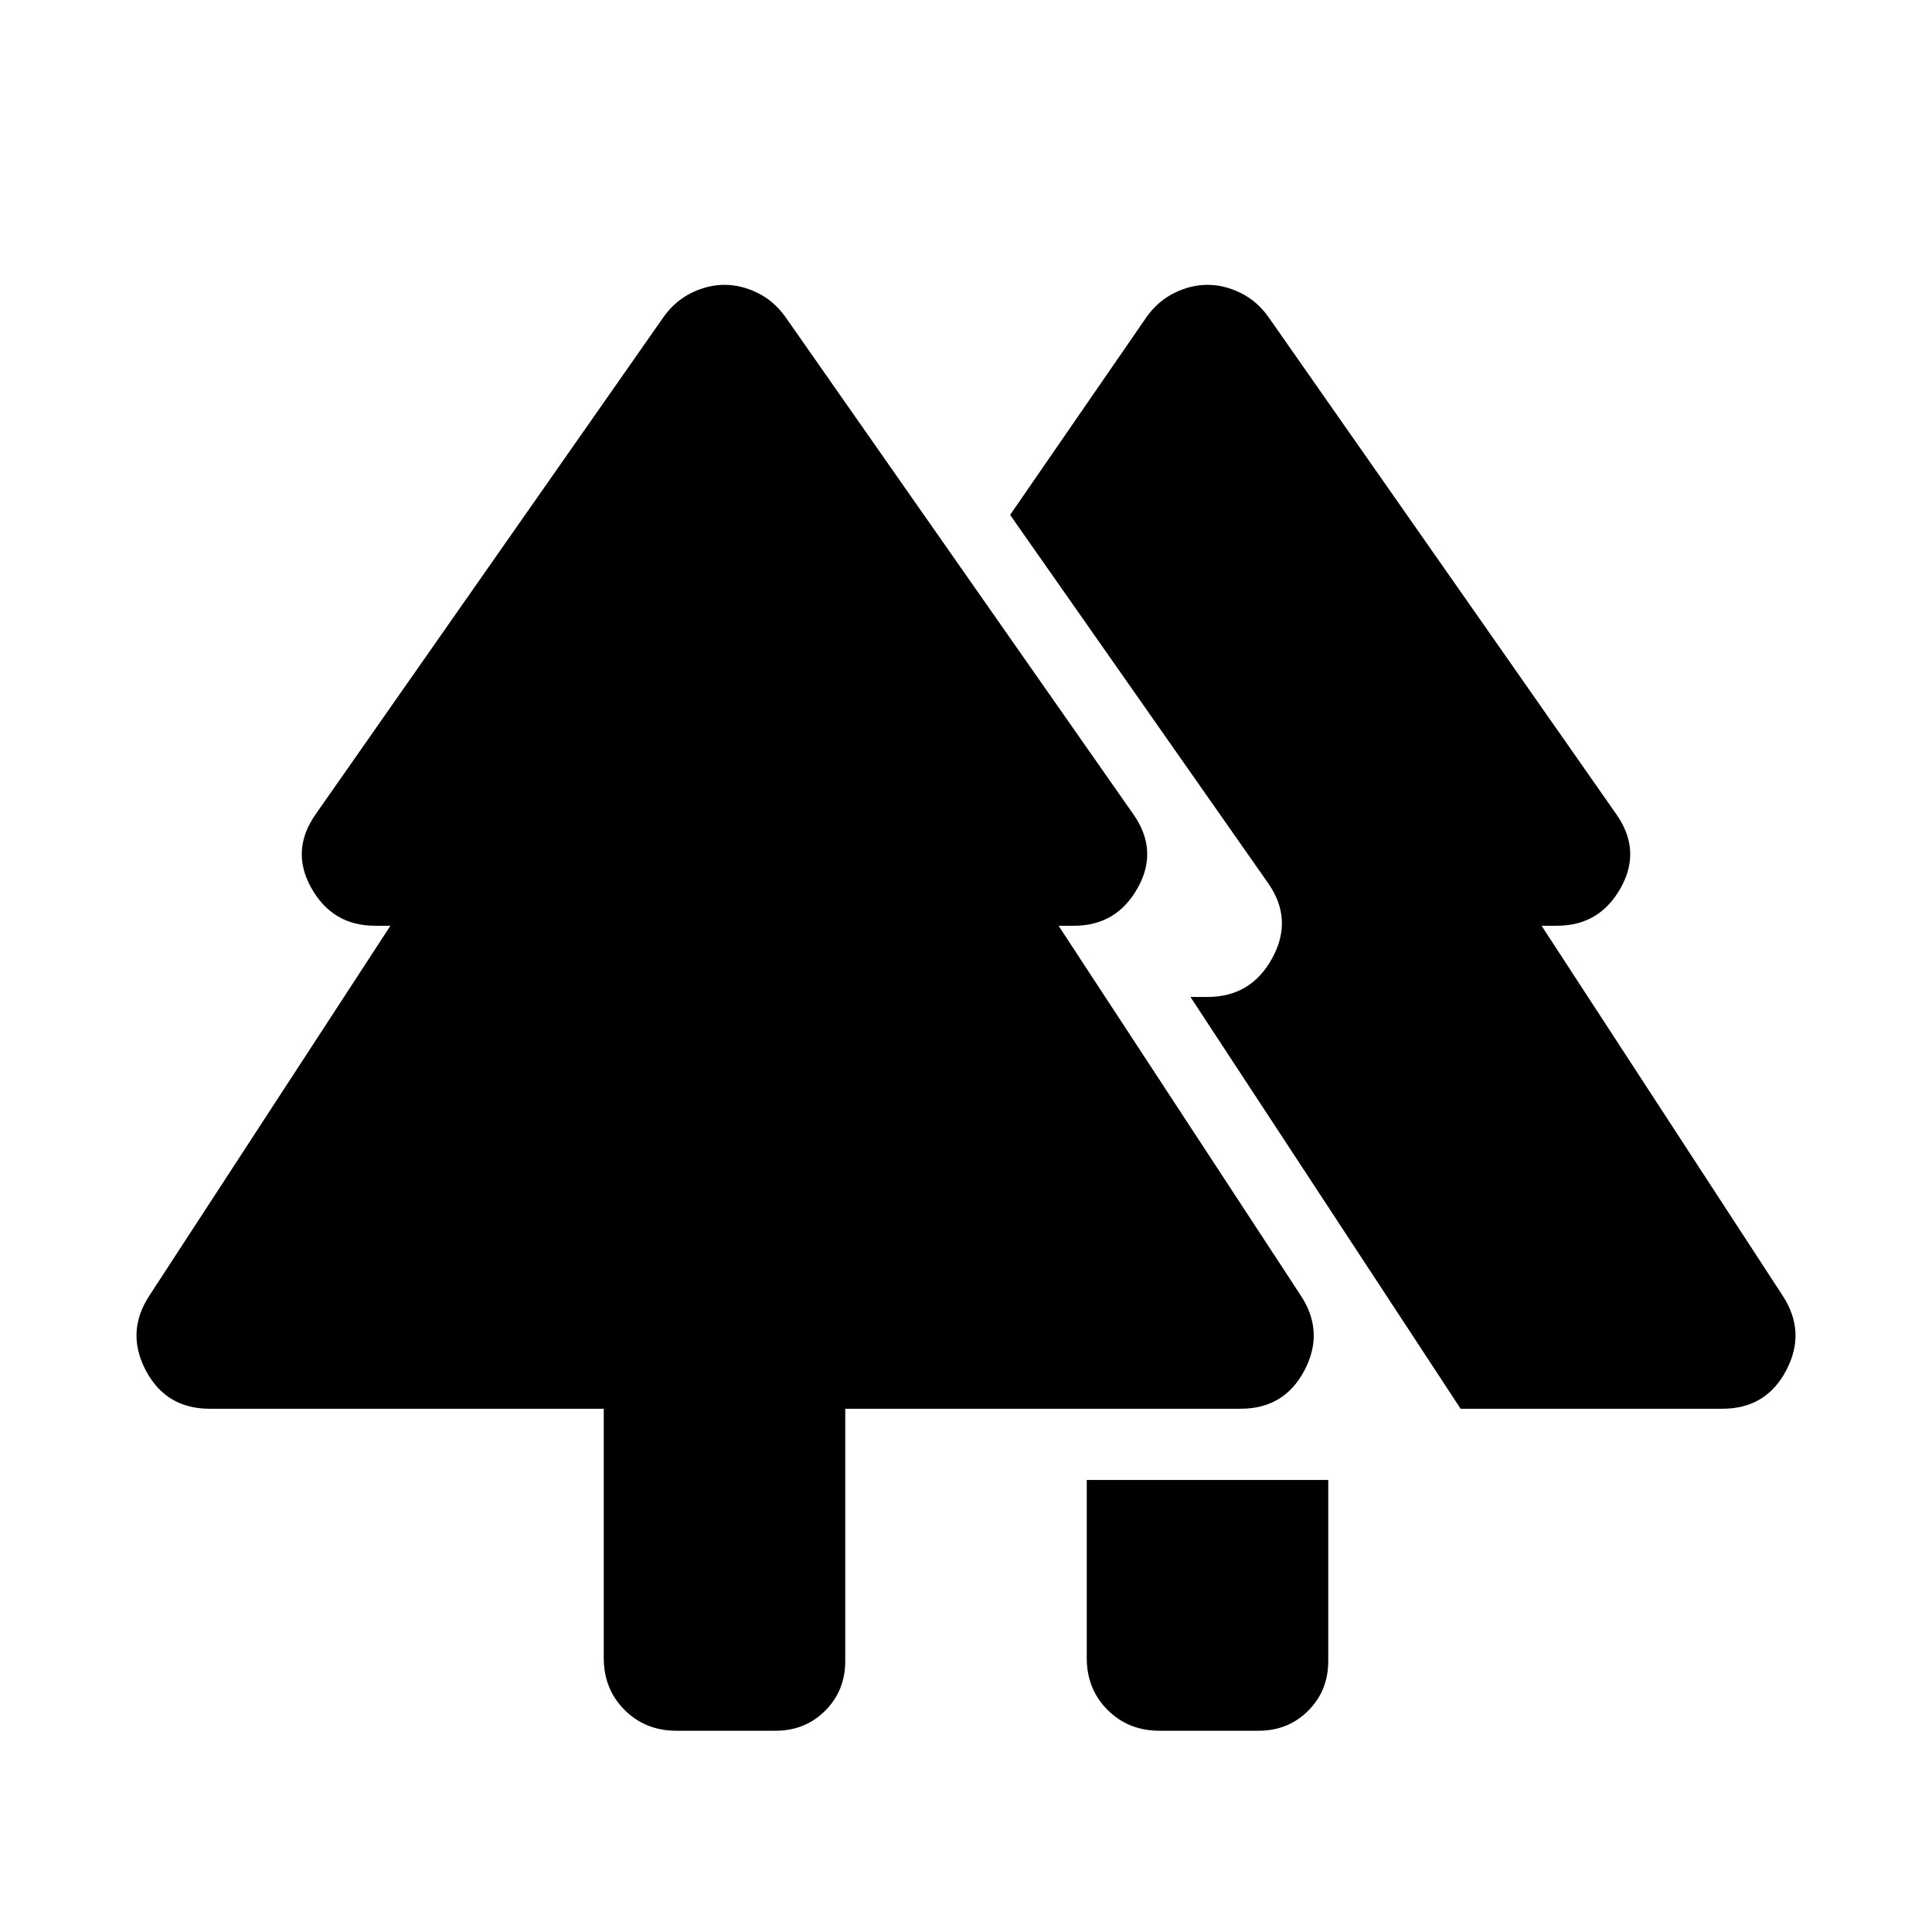
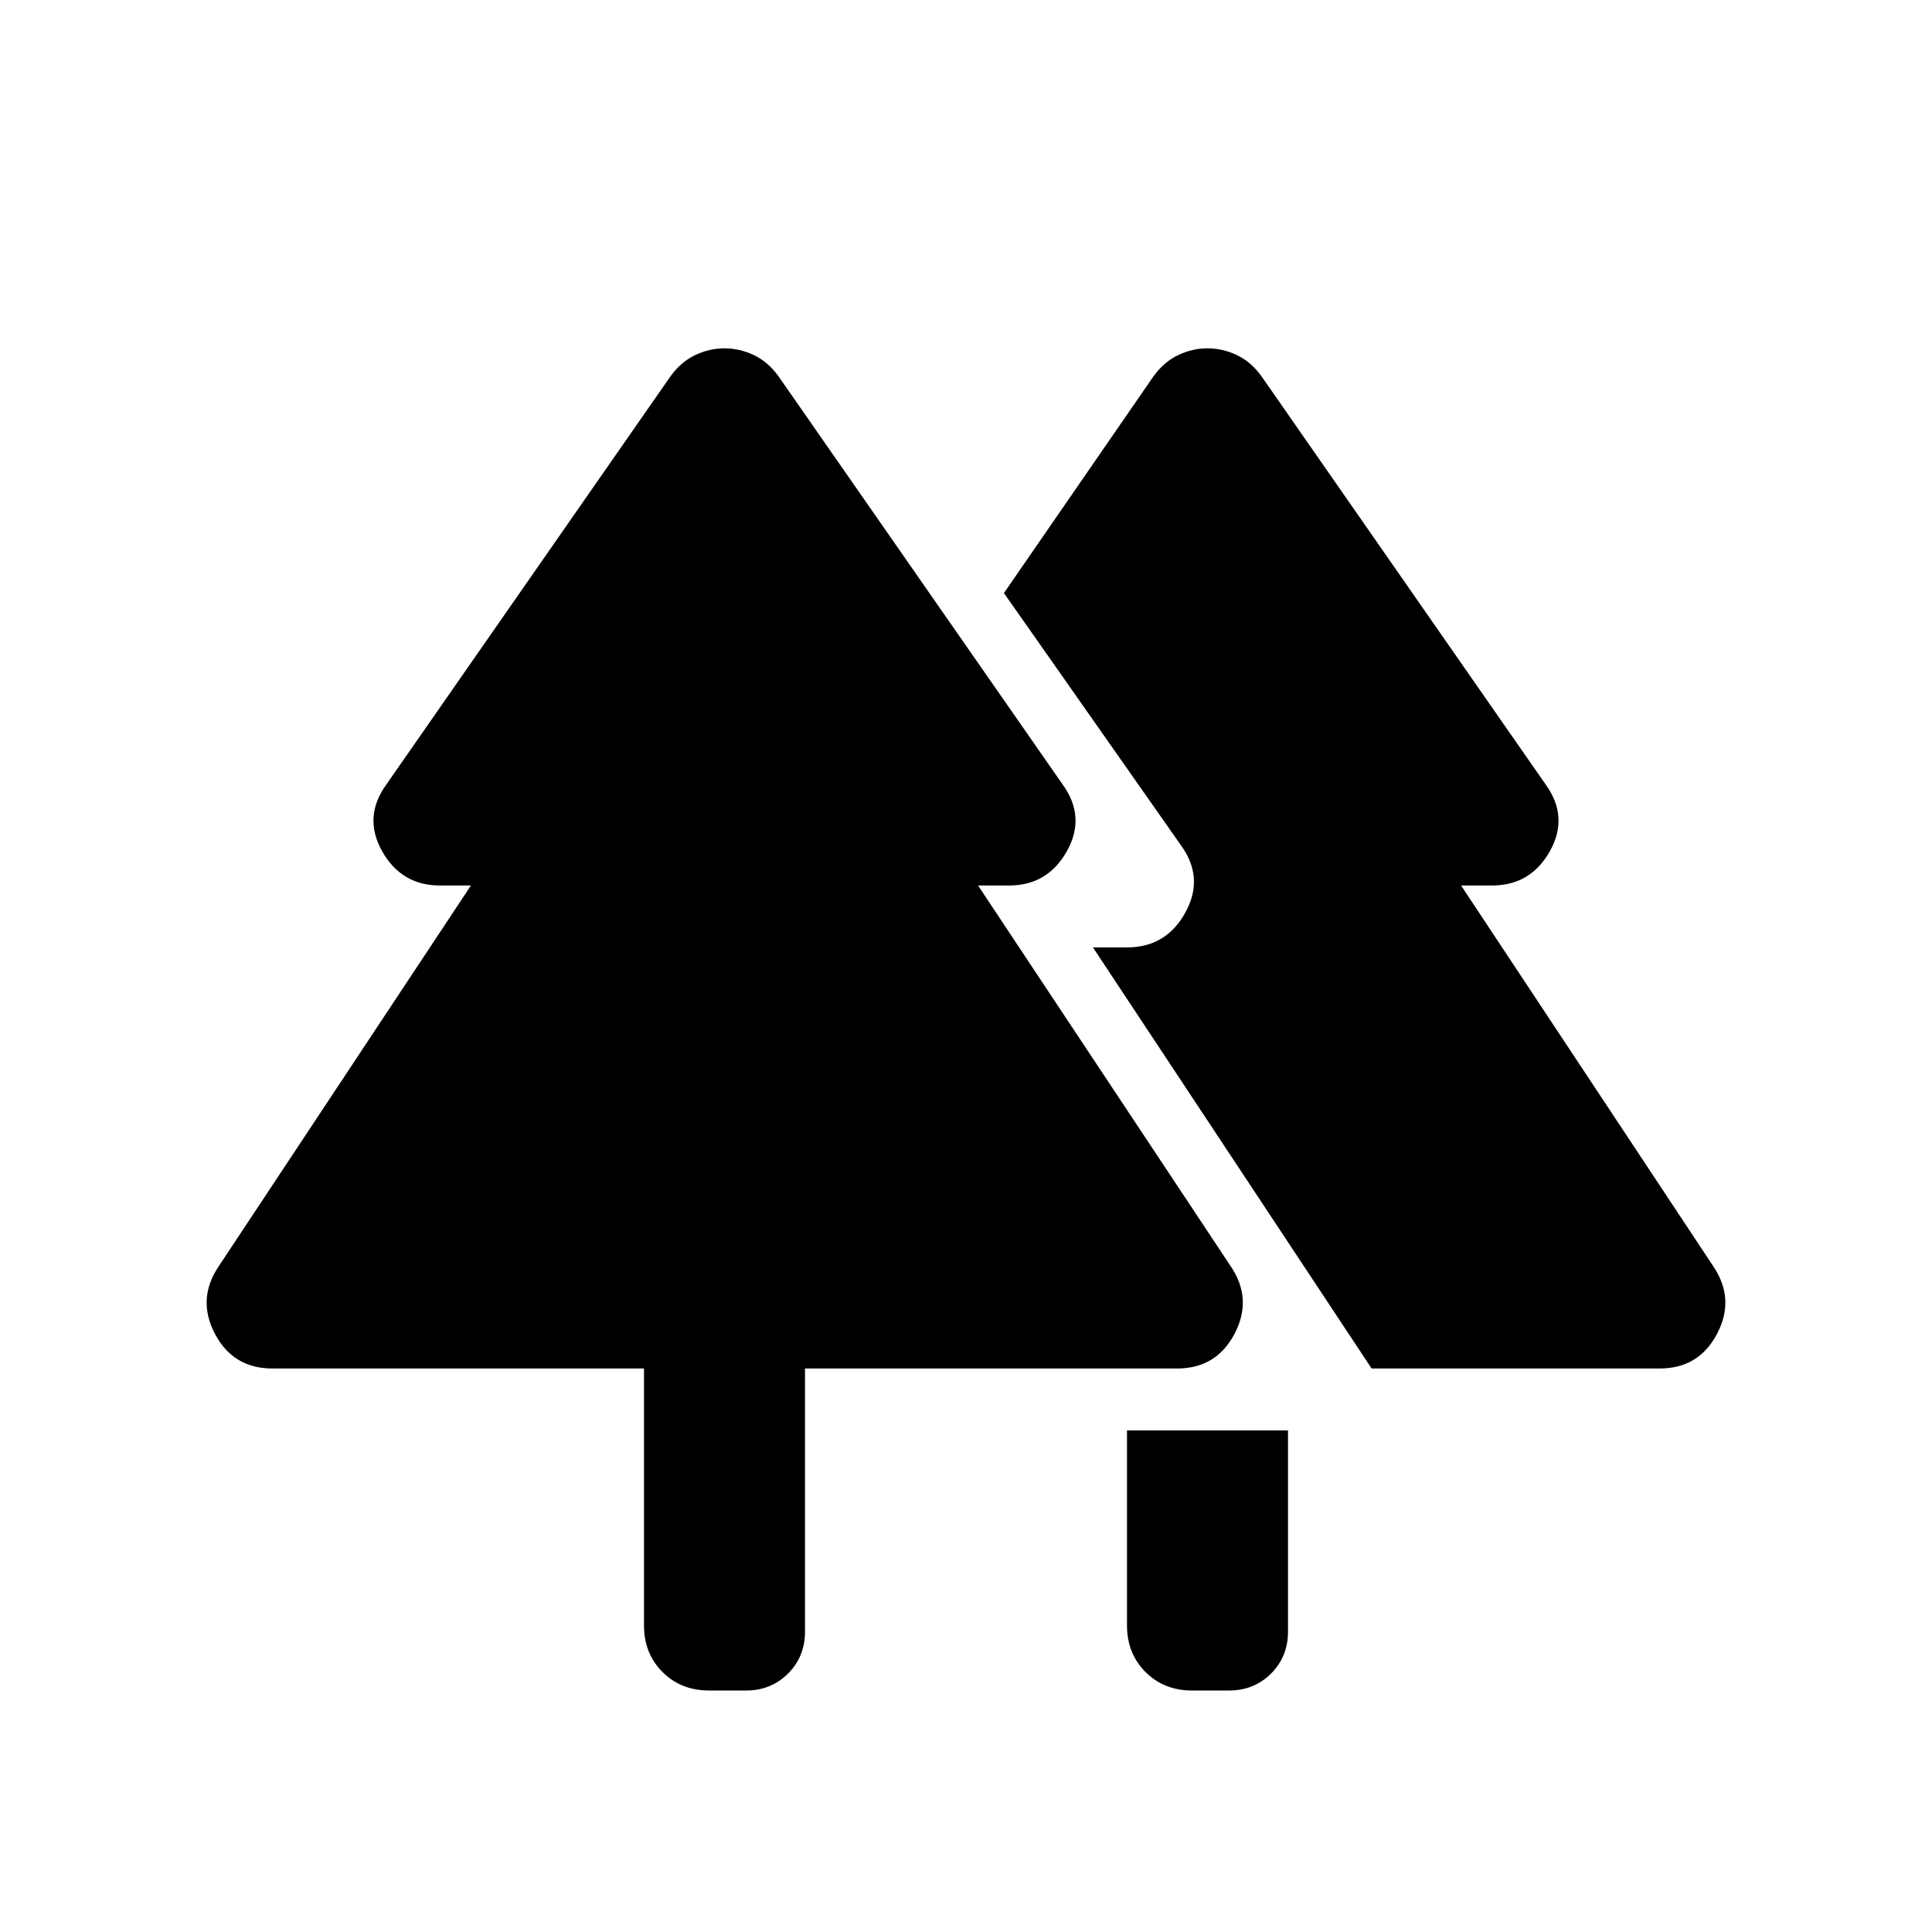
<svg xmlns="http://www.w3.org/2000/svg" height="24px" viewBox="0 -960 960 960" width="24px" fill="currentColor">
-   <path d="M540-136.16v-88.46h120v90q0 14.7-9.96 24.66T625.38-100h-49.22q-15.47 0-25.81-10.35Q540-120.69 540-136.16Zm-240 0V-260H104.16q-21.7 0-31.73-19.08-10.04-19.08 1.8-37.15L194-500h-7.69q-21.08 0-31.62-18.77-10.53-18.77 2.31-36.85L330.08-803q5.61-7.61 13.65-11.54 8.04-3.92 16.27-3.92t16.27 3.92q8.04 3.93 13.65 11.54L563-555.62q12.84 18.08 2.31 36.85Q554.77-500 533.69-500H526l120.38 183.77q11.85 18.07 1.81 37.15T616.46-260H420v125.38q0 14.7-9.96 24.66T385.38-100h-49.22q-15.47 0-25.81-10.35Q300-120.69 300-136.16ZM725.77-260 591.53-464.62H600q21.69 0 32.23-19.38 10.54-19.39-2.31-37.46l-128-182.69L570.08-803q5.61-7.61 13.65-11.54 8.04-3.92 16.27-3.92t16.27 3.92q8.04 3.93 13.65 11.54L803-555.62q12.84 18.08 2.31 36.85Q794.77-500 773.69-500H766l119.77 183.77q11.84 18.07 1.8 37.15Q877.54-260 855.84-260H725.77Z" />
+   <path d="M560-152.31v-96.92h80v100q0 12.38-8.42 20.81-8.43 8.42-20.81 8.42h-18.46q-13.93 0-23.12-9.19-9.19-9.19-9.19-23.12Zm-240 0V-280H135.31q-19.39 0-28.46-17.15-9.08-17.16 1.61-33.31L234-520h-15.39q-19.15 0-28.73-17.04-9.57-17.04 2.12-33.19L333.15-773q5.23-7.23 12.31-10.58 7.08-3.34 14.54-3.34 7.46 0 14.54 3.34 7.08 3.35 12.31 10.58L528-570.23q11.69 16.15 2.12 33.19Q520.54-520 501.39-520H486l125.77 189.54q10.69 16.15 1.62 33.31Q604.31-280 584.92-280H400v130.77q0 12.38-8.42 20.81-8.43 8.42-20.81 8.42h-18.46q-13.93 0-23.12-9.19-9.19-9.19-9.19-23.12ZM681.54-280 543.08-489.23H560q19.39 0 28.96-17.27 9.58-17.27-2.11-33.42l-88-125.39L573.15-773q5.23-7.23 12.31-10.58 7.08-3.34 14.54-3.34 7.46 0 14.54 3.34 7.08 3.35 12.31 10.58L768-570.23q11.69 16.15 2.12 33.19Q760.54-520 741.39-520H726l125.54 189.54q10.69 16.15 1.61 33.31Q844.08-280 824.69-280H681.54Z" />
</svg>
